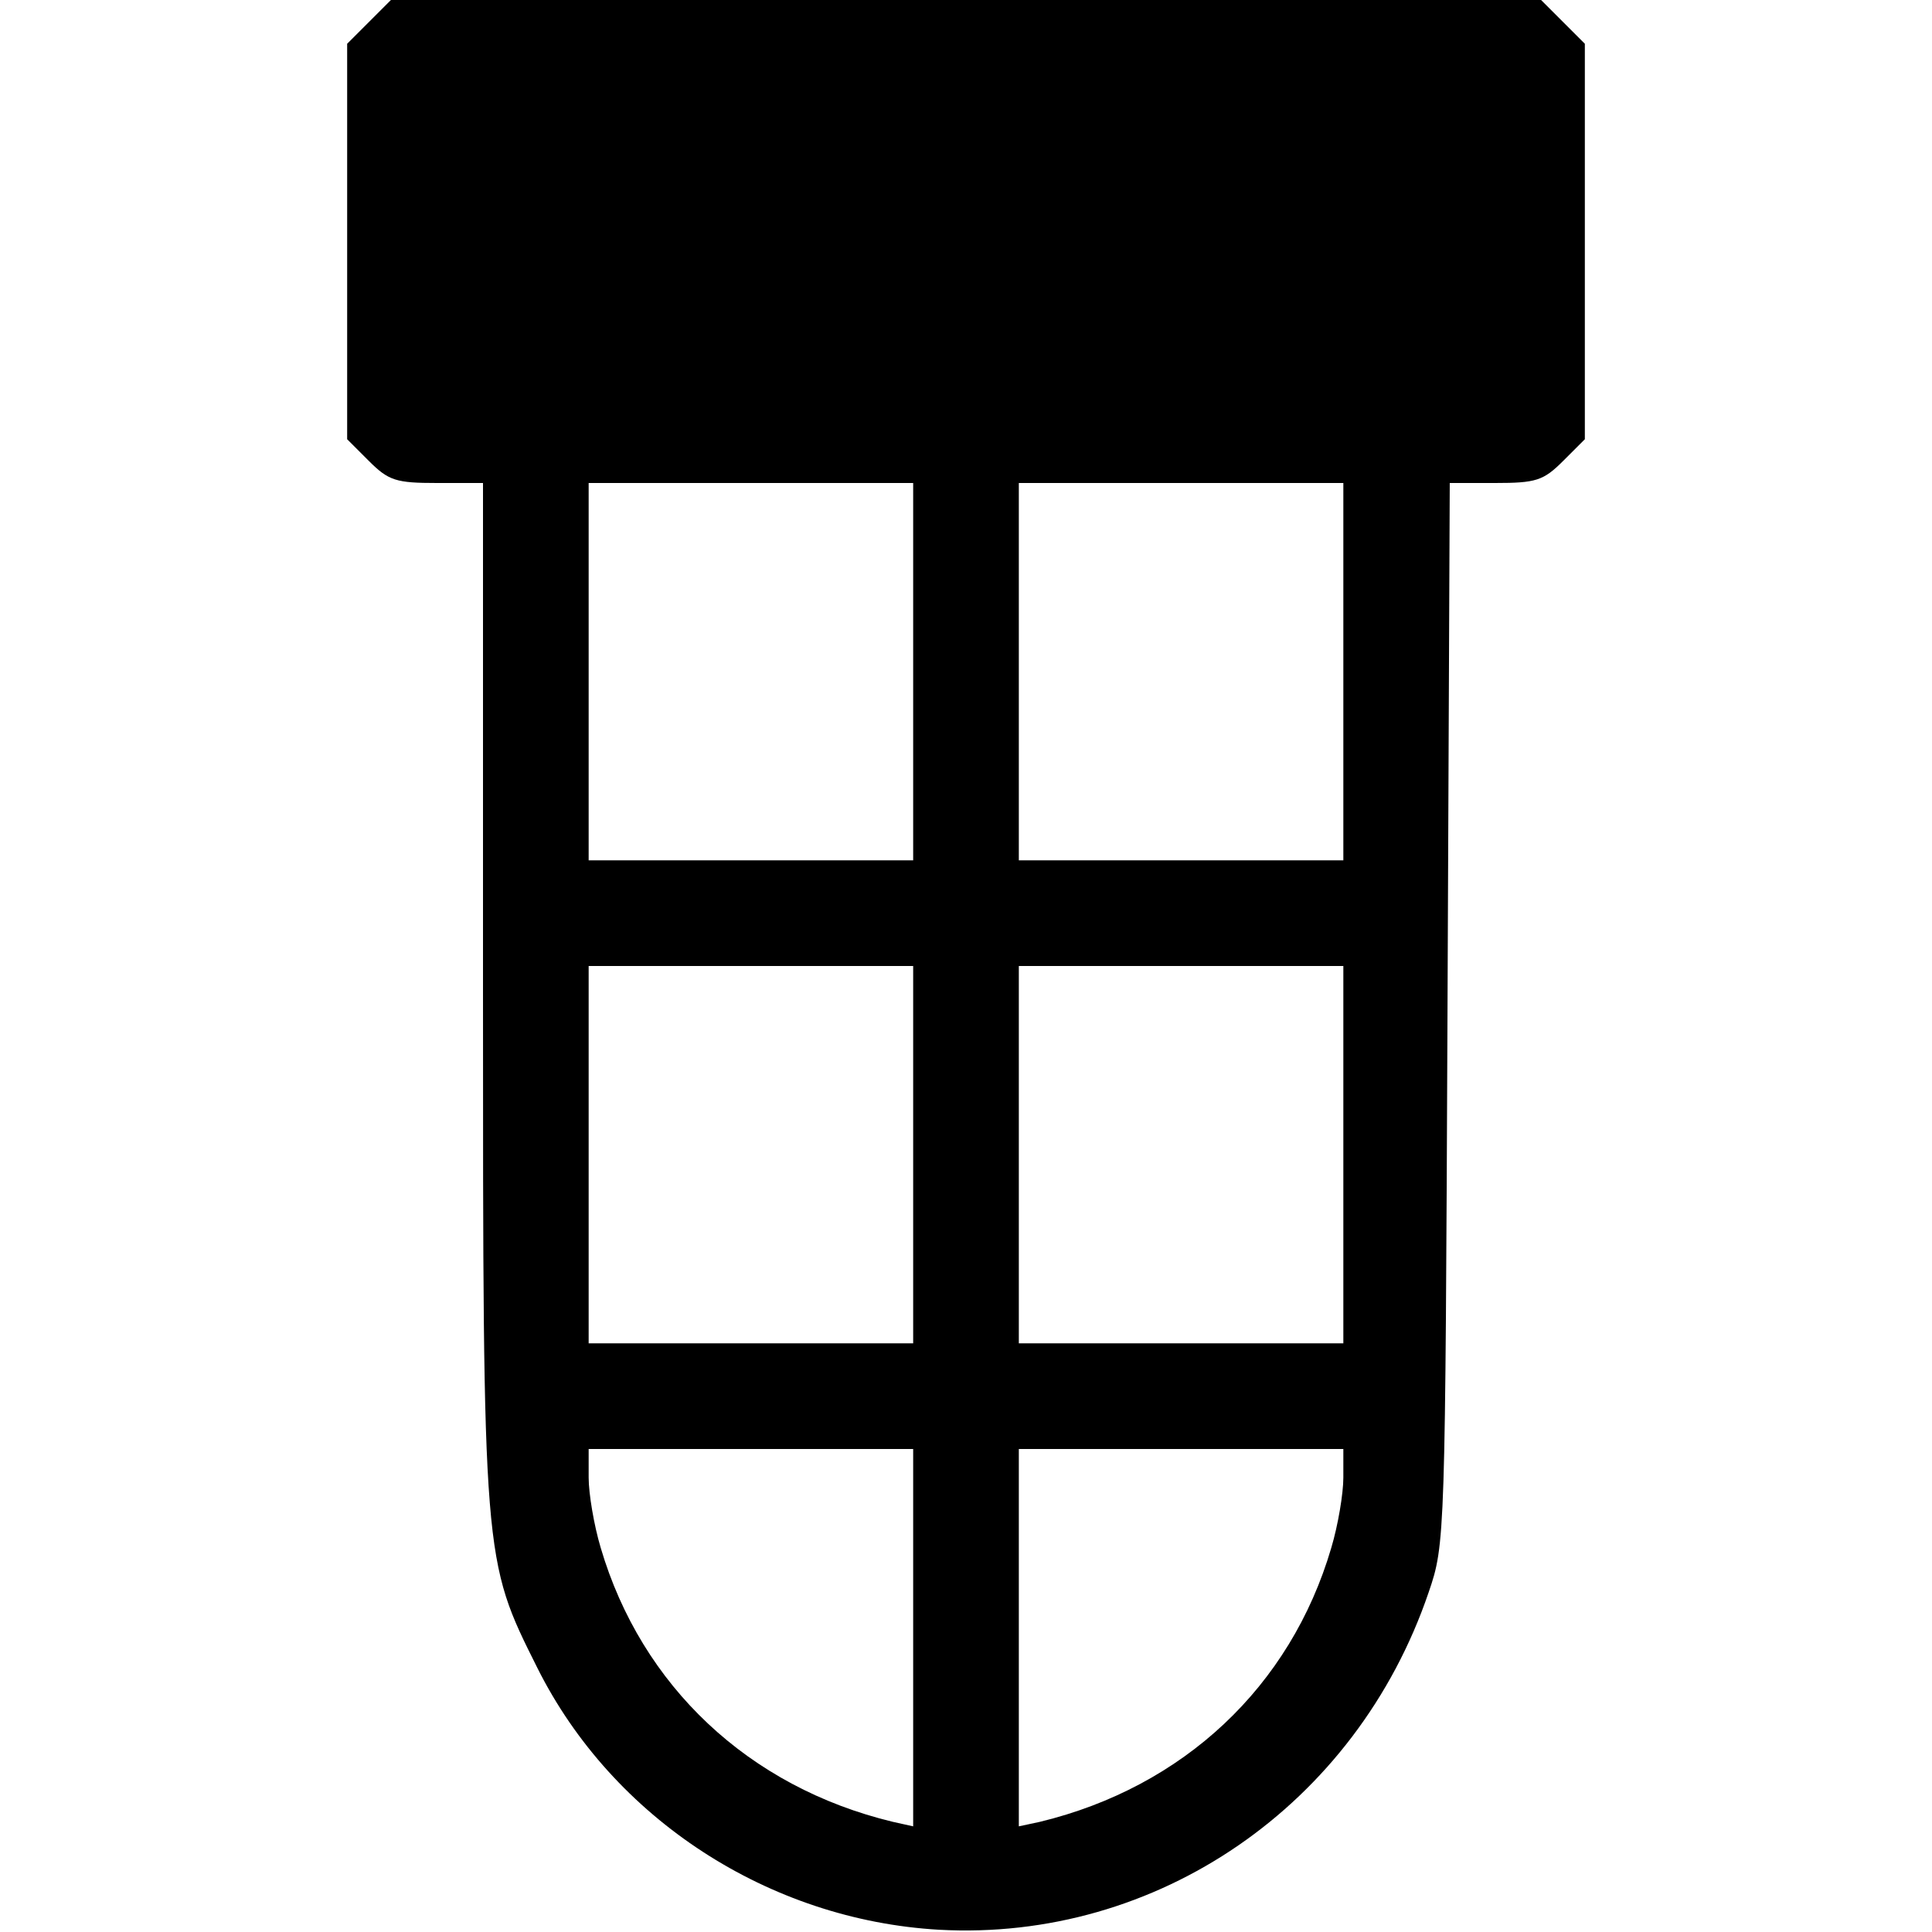
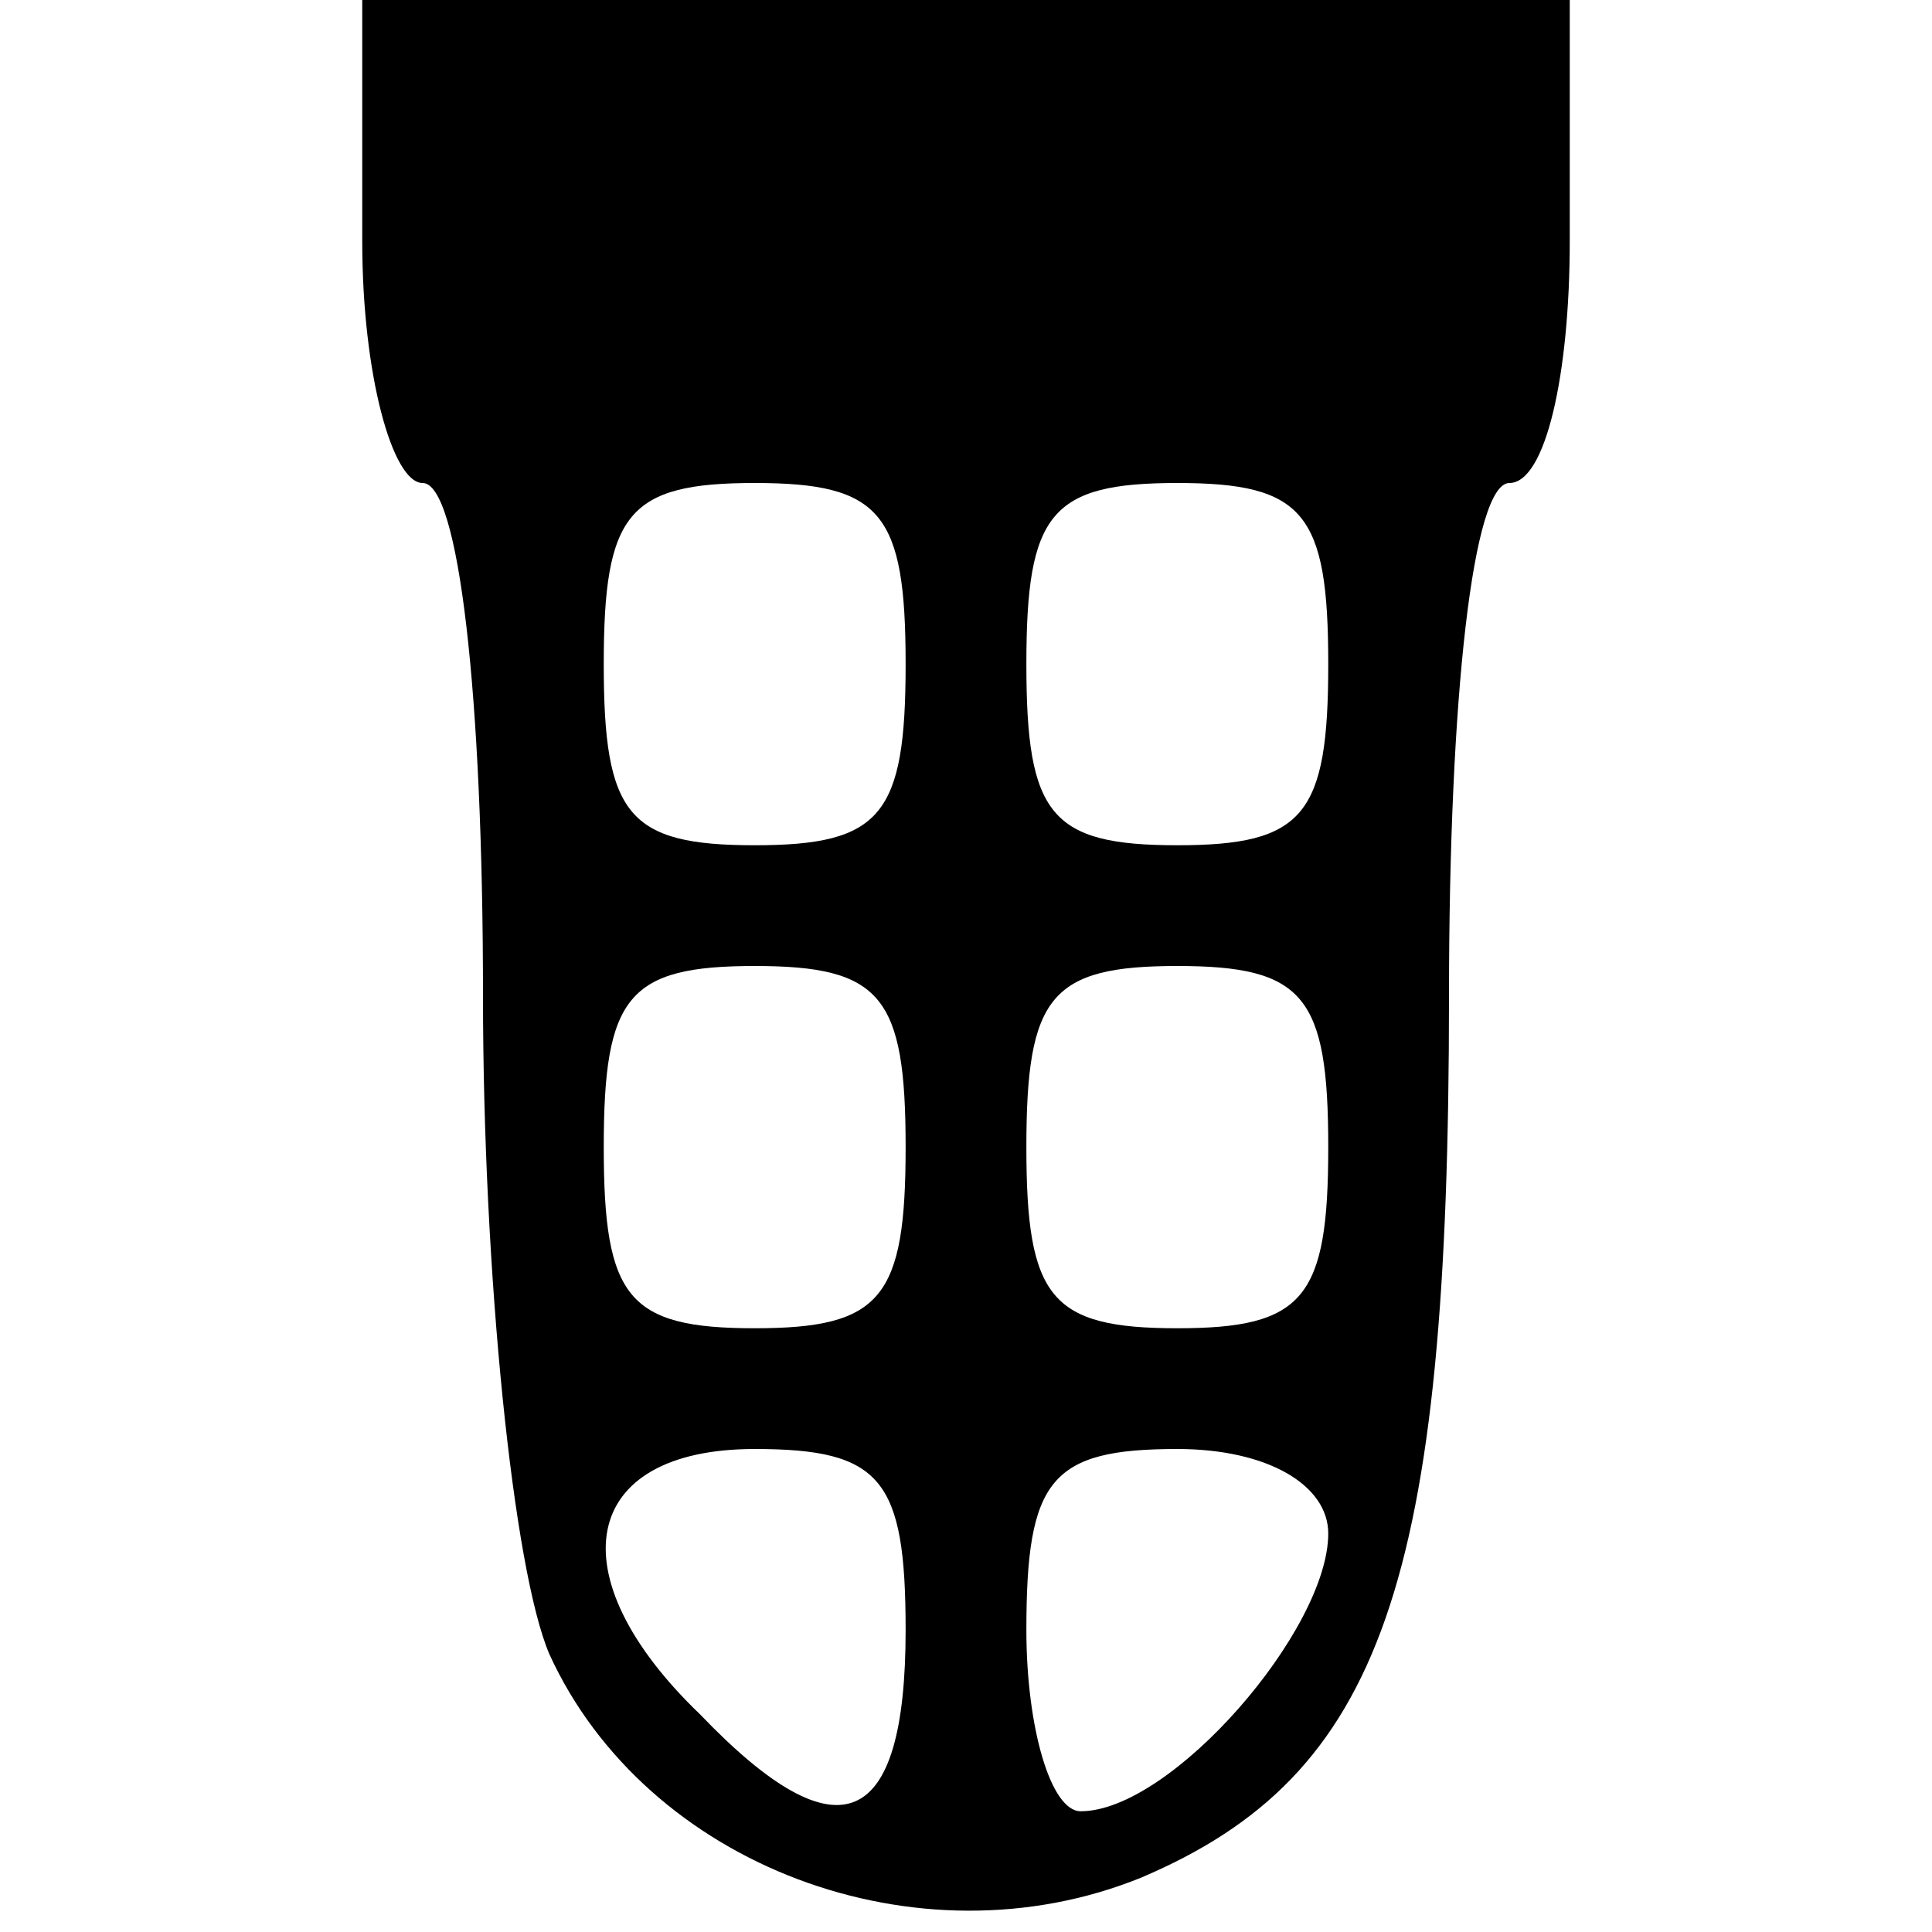
- <svg xmlns="http://www.w3.org/2000/svg" version="1.0" width="256pt" height="256pt" viewBox="0 0 256 256" preserveAspectRatio="xMidYMid meet">
-   <g transform="translate(0,256) scale(0.1,-0.1)" fill="#000000" stroke="none">
-     <path d="M489 2531 l-29 -29 0 -262 0 -262 29 -29 c26 -26 36 -29 90 -29 l61 0 0 -672 c0 -758 0 -754 72 -898 100 -200 307 -334 532 -347 289 -16 553 165 649 447 22 64 22 72 25 768 l3 702 60 0 c54 0 64 3 90 29 l29 29 0 262 0 262 -29 29 -29 29 -762 0 -762 0 -29 -29z m721 -861 l0 -250 -215 0 -215 0 0 250 0 250 215 0 215 0 0 -250z m570 0 l0 -250 -215 0 -215 0 0 250 0 250 215 0 215 0 0 -250z m-570 -640 l0 -250 -215 0 -215 0 0 250 0 250 215 0 215 0 0 -250z m570 0 l0 -250 -215 0 -215 0 0 250 0 250 215 0 215 0 0 -250z m-570 -640 l0 -250 -27 6 c-191 46 -333 180 -387 363 -9 30 -16 72 -16 93 l0 38 215 0 215 0 0 -250z m570 212 c0 -21 -7 -63 -16 -93 -54 -184 -196 -317 -386 -363 l-28 -6 0 250 0 250 215 0 215 0 0 -38z" />
+ <svg xmlns="http://www.w3.org/2000/svg" version="1.0" width="32pt" height="32pt" viewBox="0 0 32 32" preserveAspectRatio="xMidYMid meet">
+   <g transform="translate(0,32) scale(0.1,-0.1)" fill="#000000" stroke="none">
+     <path d="M60 280 c0 -22 5 -40 10 -40 6 0 10 -35 10 -85 0 -46 5 -95 11 -109 16 -35 61 -52 98 -37 40 17 51 49 51 146 0 50 4 85 10 85 6 0 10 18 10 40 l0 40 -100 0 -100 0 0 -40z m90 -70 c0 -25 -4 -30 -25 -30 -21 0 -25 5 -25 30 0 25 4 30 25 30 21 0 25 -5 25 -30z m70 0 c0 -25 -4 -30 -25 -30 -21 0 -25 5 -25 30 0 25 4 30 25 30 21 0 25 -5 25 -30z m-70 -80 c0 -25 -4 -30 -25 -30 -21 0 -25 5 -25 30 0 25 4 30 25 30 21 0 25 -5 25 -30z m70 0 c0 -25 -4 -30 -25 -30 -21 0 -25 5 -25 30 0 25 4 30 25 30 21 0 25 -5 25 -30z m-70 -80 c0 -33 -11 -38 -34 -14 -24 23 -20 44 9 44 21 0 25 -5 25 -30z m70 16 c0 -16 -26 -46 -41 -46 -5 0 -9 14 -9 30 0 25 4 30 25 30 15 0 25 -6 25 -14z" />
  </g>
</svg>
